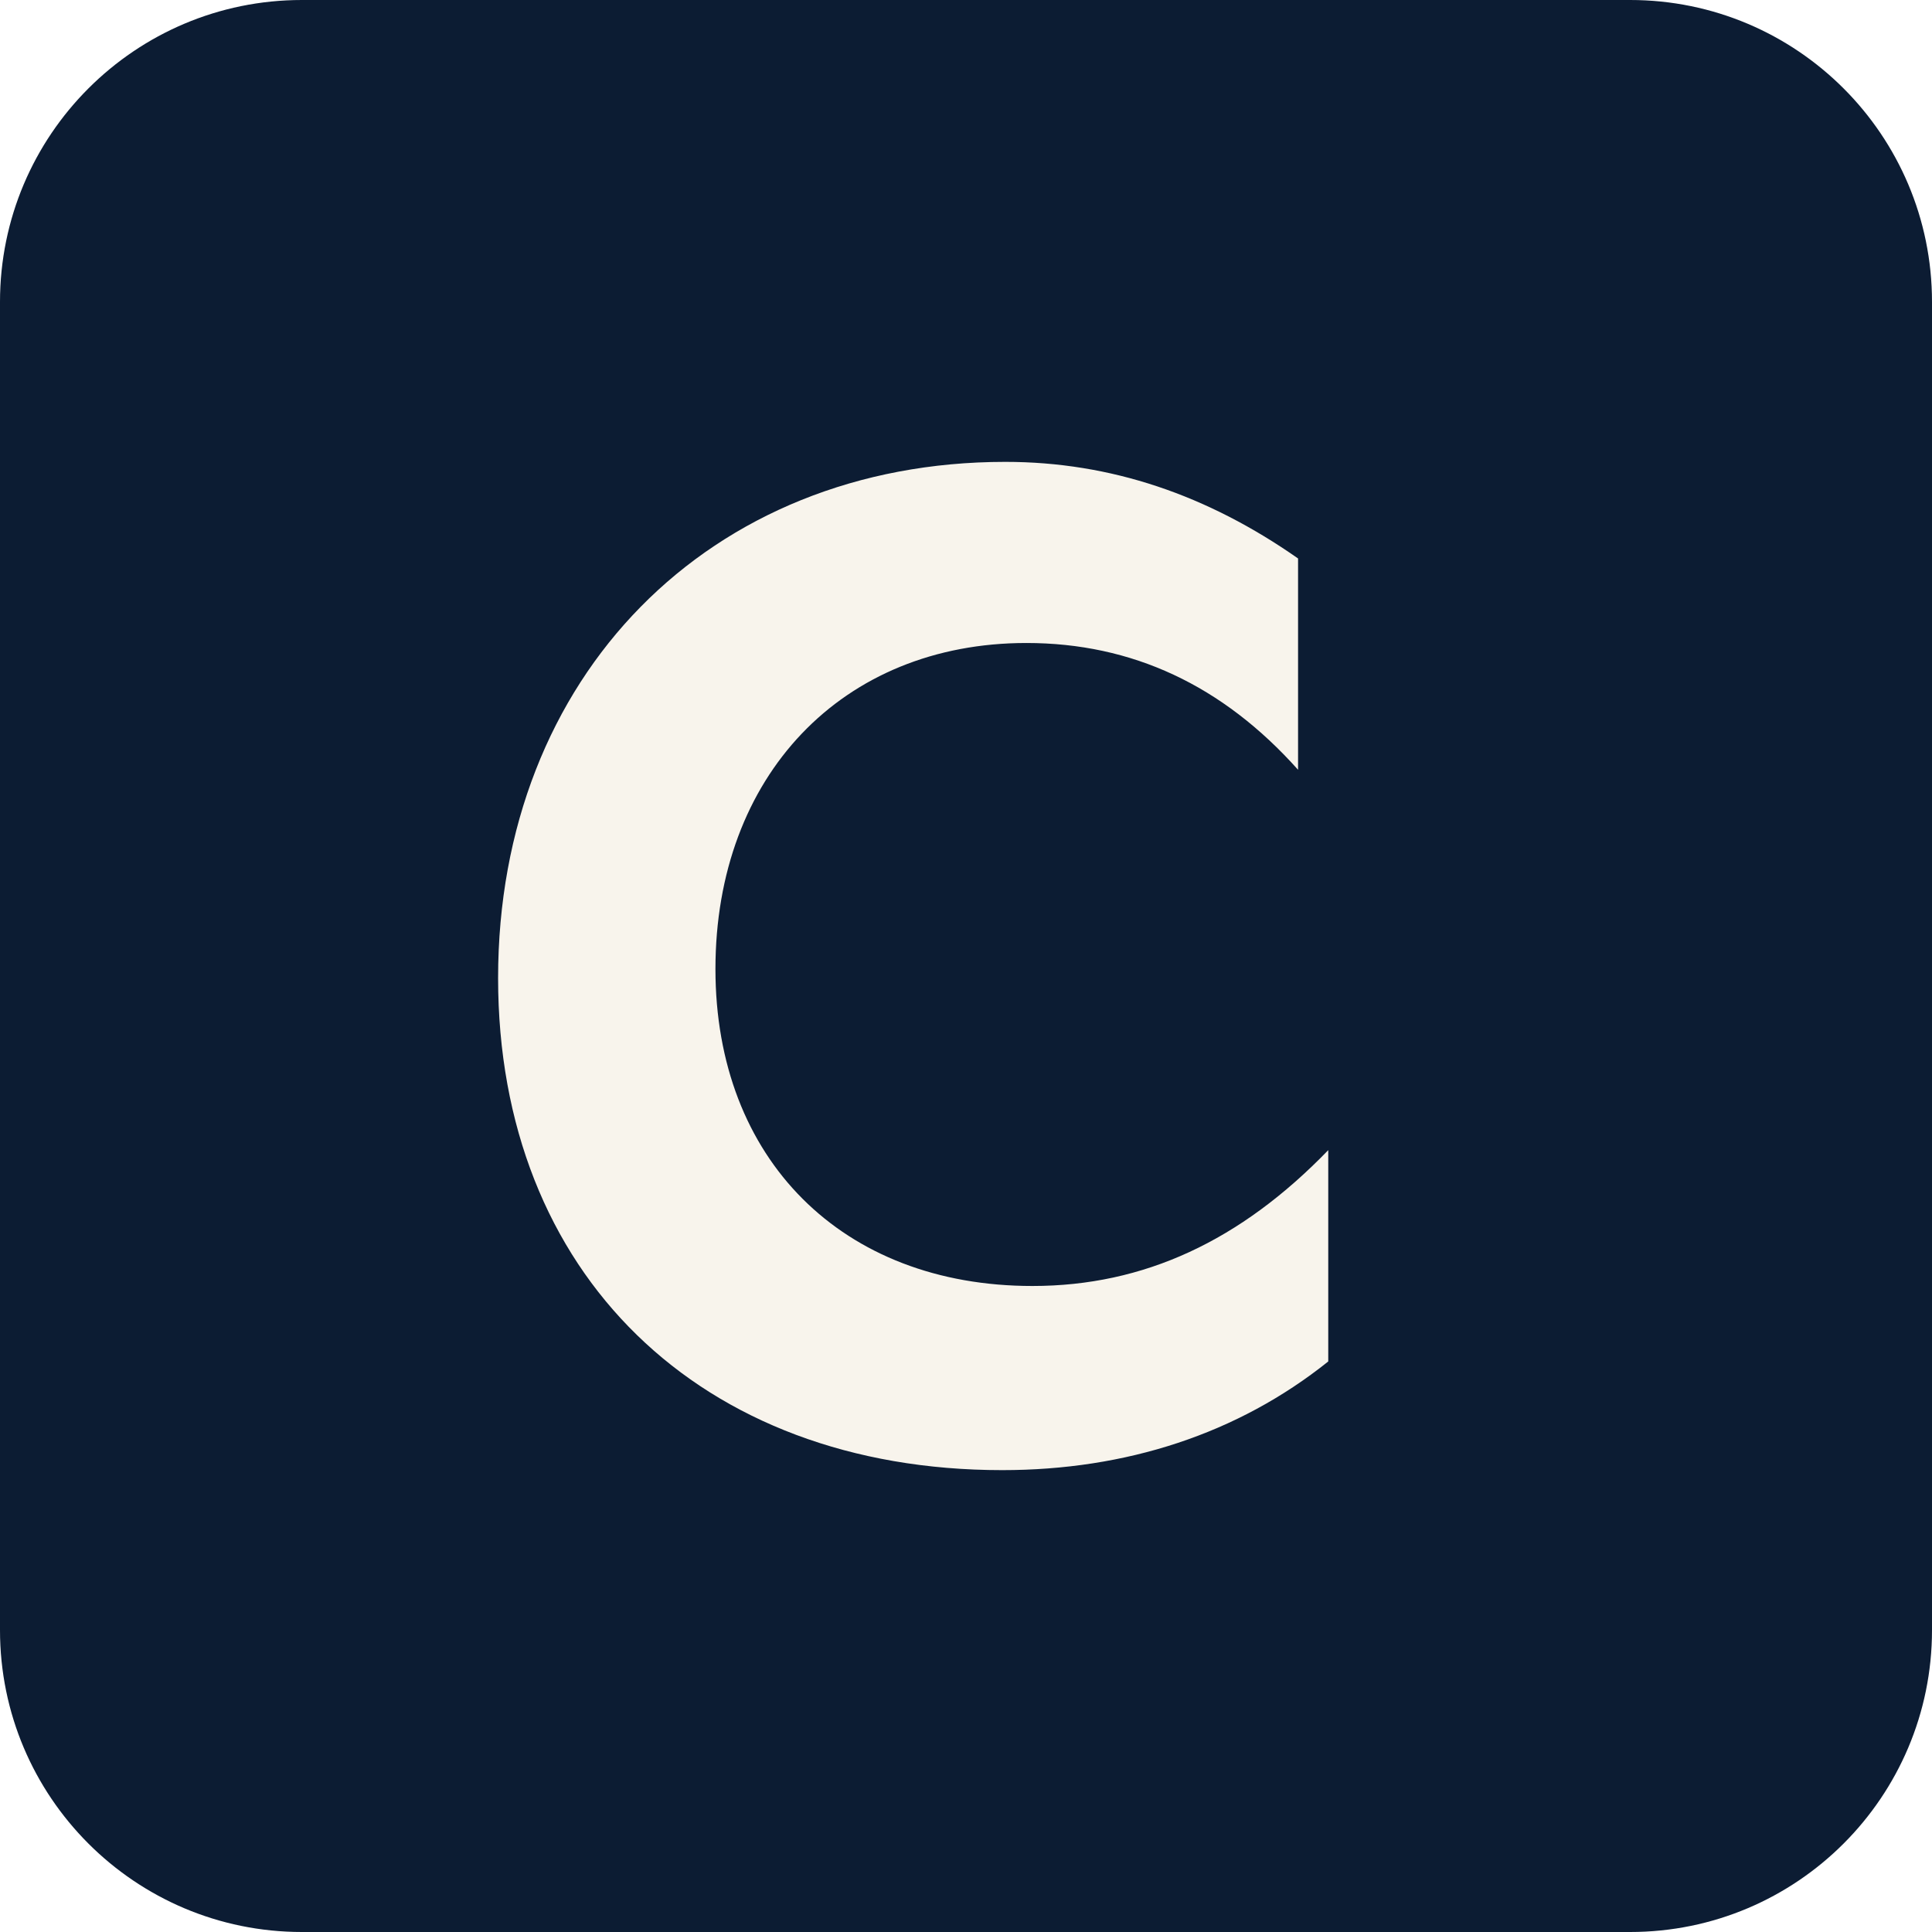
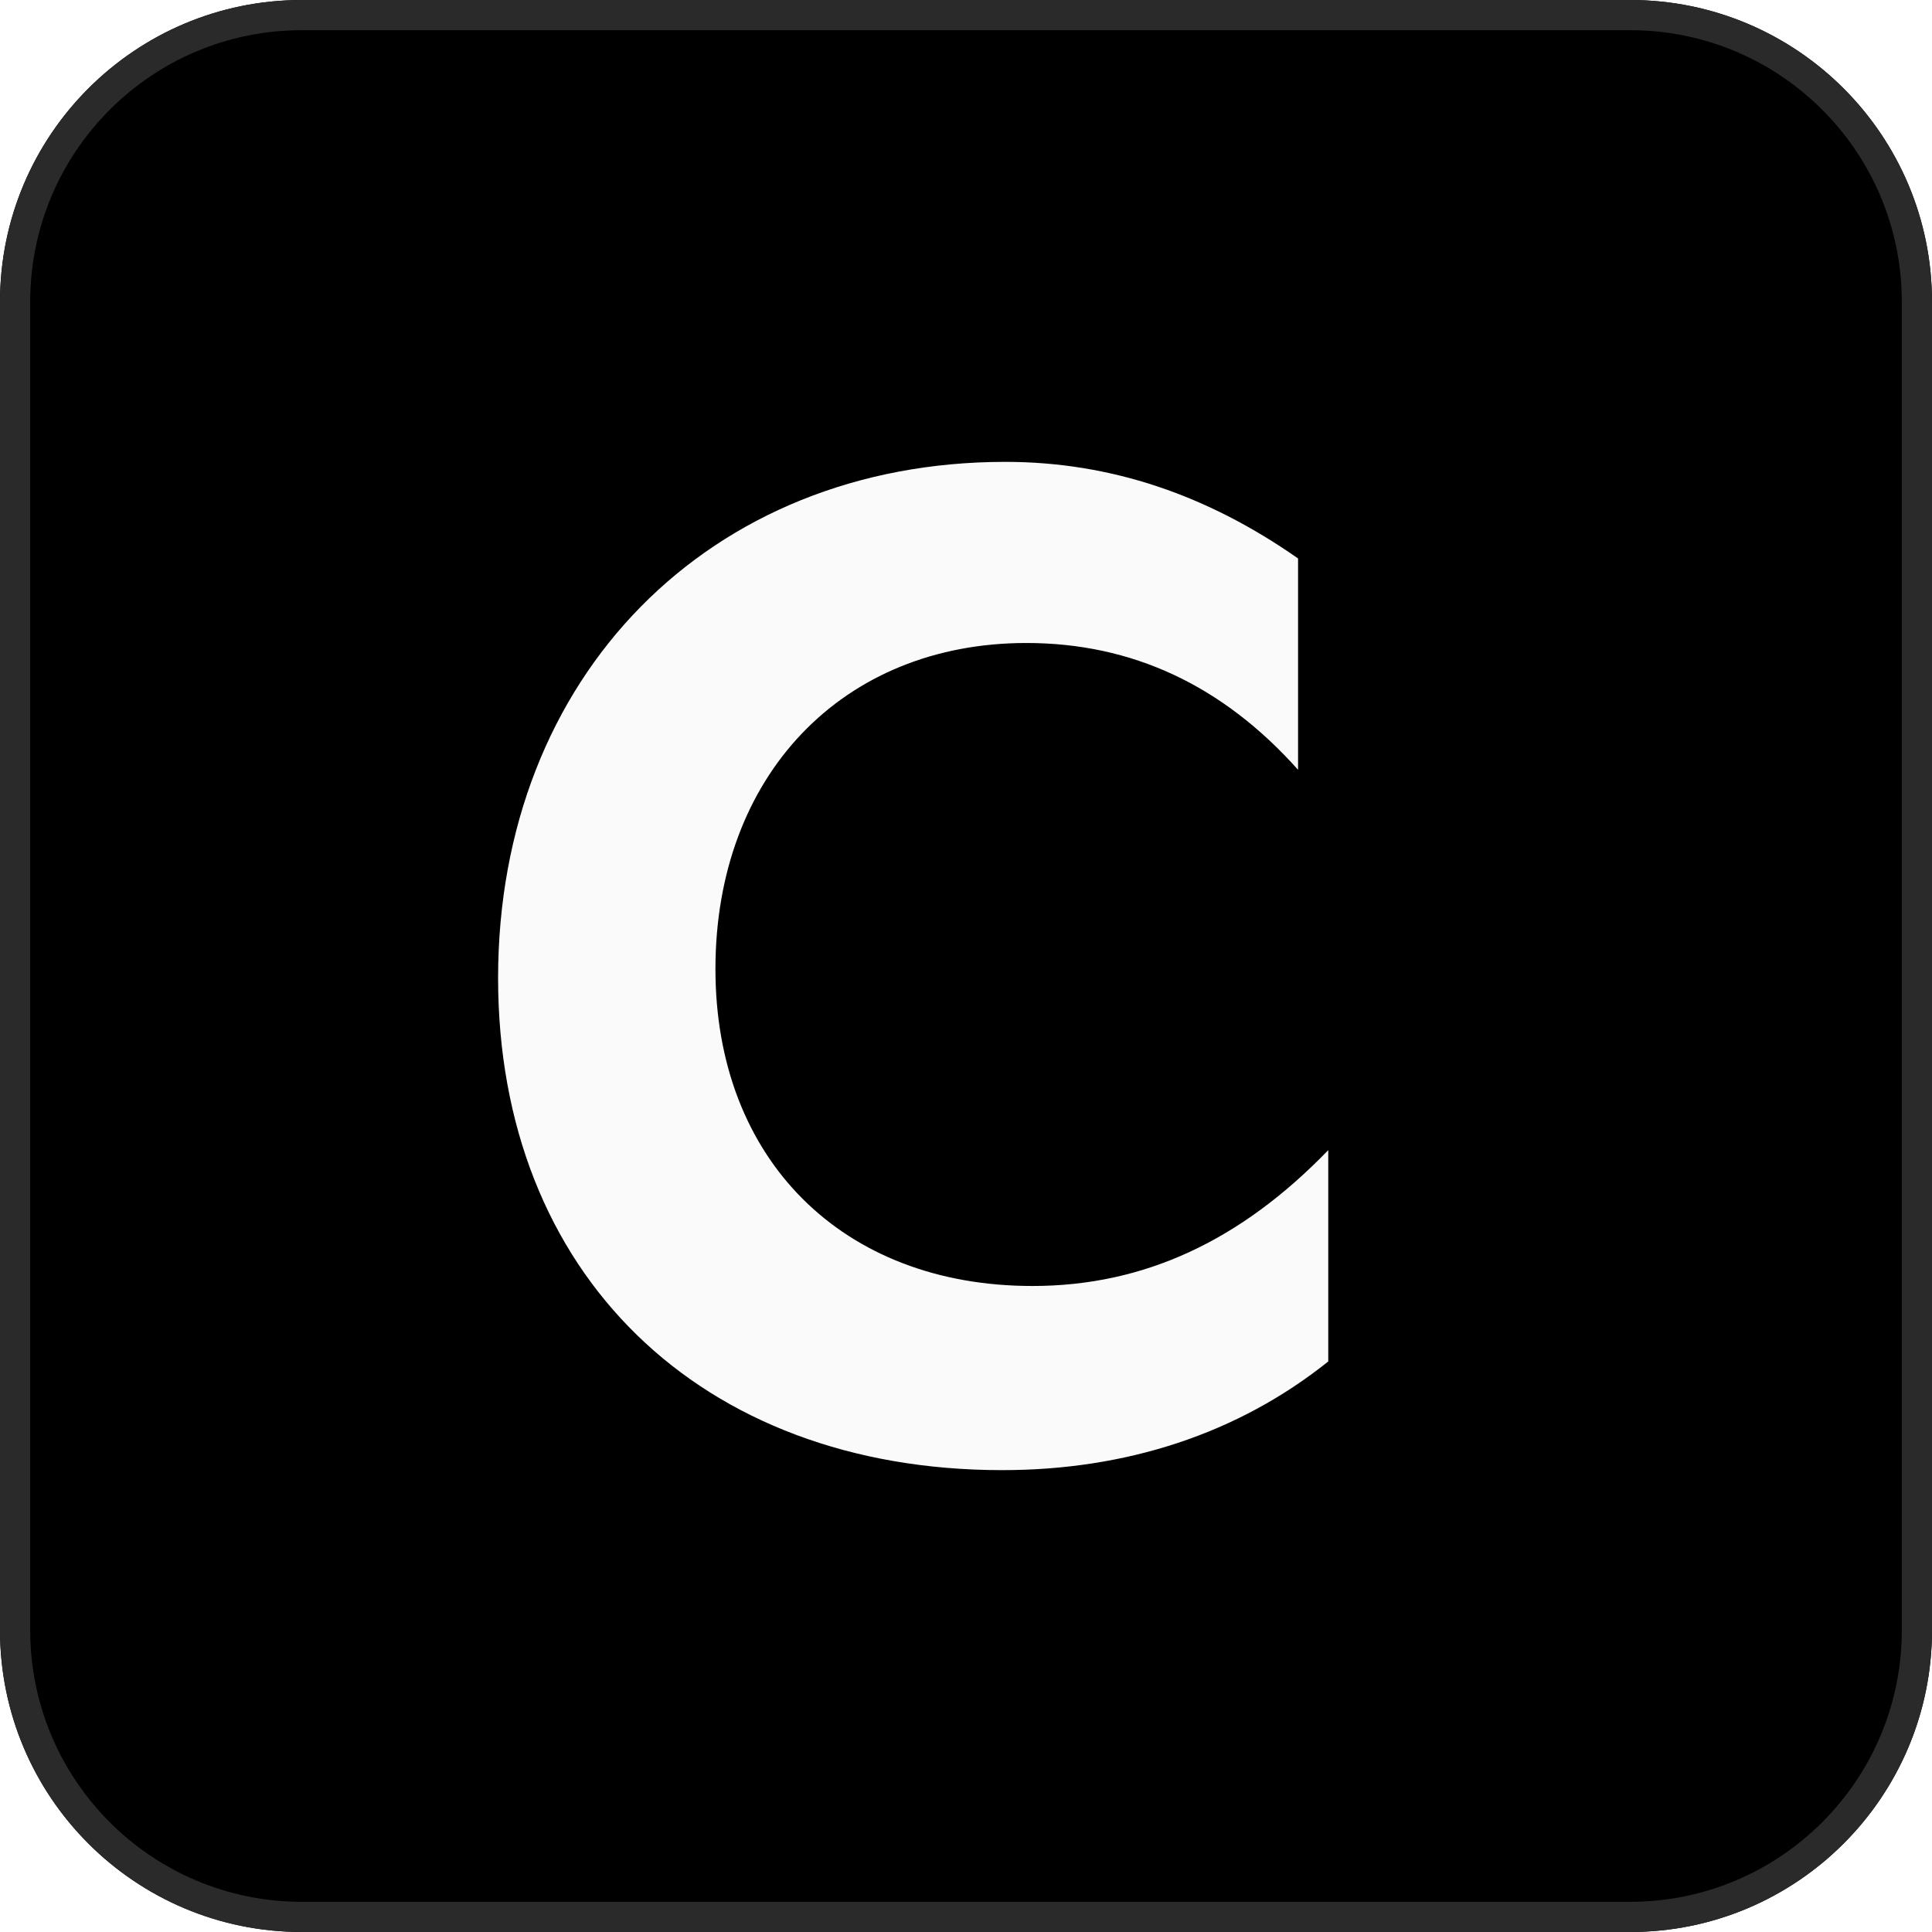
<svg xmlns="http://www.w3.org/2000/svg" viewBox="0 0 64 64">
-   <rect width="64" height="64" rx="10" fill="#0c1c33" />
-   <path d="M43 18.5c-3-2.1-6.2-3.2-9.7-3.2-9.8 0-16.8 7.1-16.8 17.1 0 9.8 6.7 16.3 16.7 16.3 4.1 0 7.8-1.2 10.8-3.6v-7c-2.9 3-6.1 4.5-9.8 4.5-6.3 0-10.5-4.2-10.5-10.5 0-6.4 4.2-10.8 10.3-10.8 3.5 0 6.5 1.4 9 4.2z" fill="#f8f4ec" />
+   <rect width="64" height="64" rx="10" fill="#000000" />
+   <rect x="0.5" y="0.5" width="63" height="63" rx="9.5" fill="none" stroke="#2a2a2a" />
+   <path d="M43 18.5c-3-2.1-6.2-3.2-9.7-3.2-9.8 0-16.8 7.1-16.8 17.1 0 9.8 6.7 16.3 16.7 16.3 4.1 0 7.8-1.2 10.8-3.6v-7c-2.9 3-6.1 4.5-9.8 4.5-6.3 0-10.5-4.2-10.5-10.5 0-6.4 4.2-10.8 10.3-10.8 3.5 0 6.5 1.4 9 4.2z" fill="#fafafa" />
</svg>
